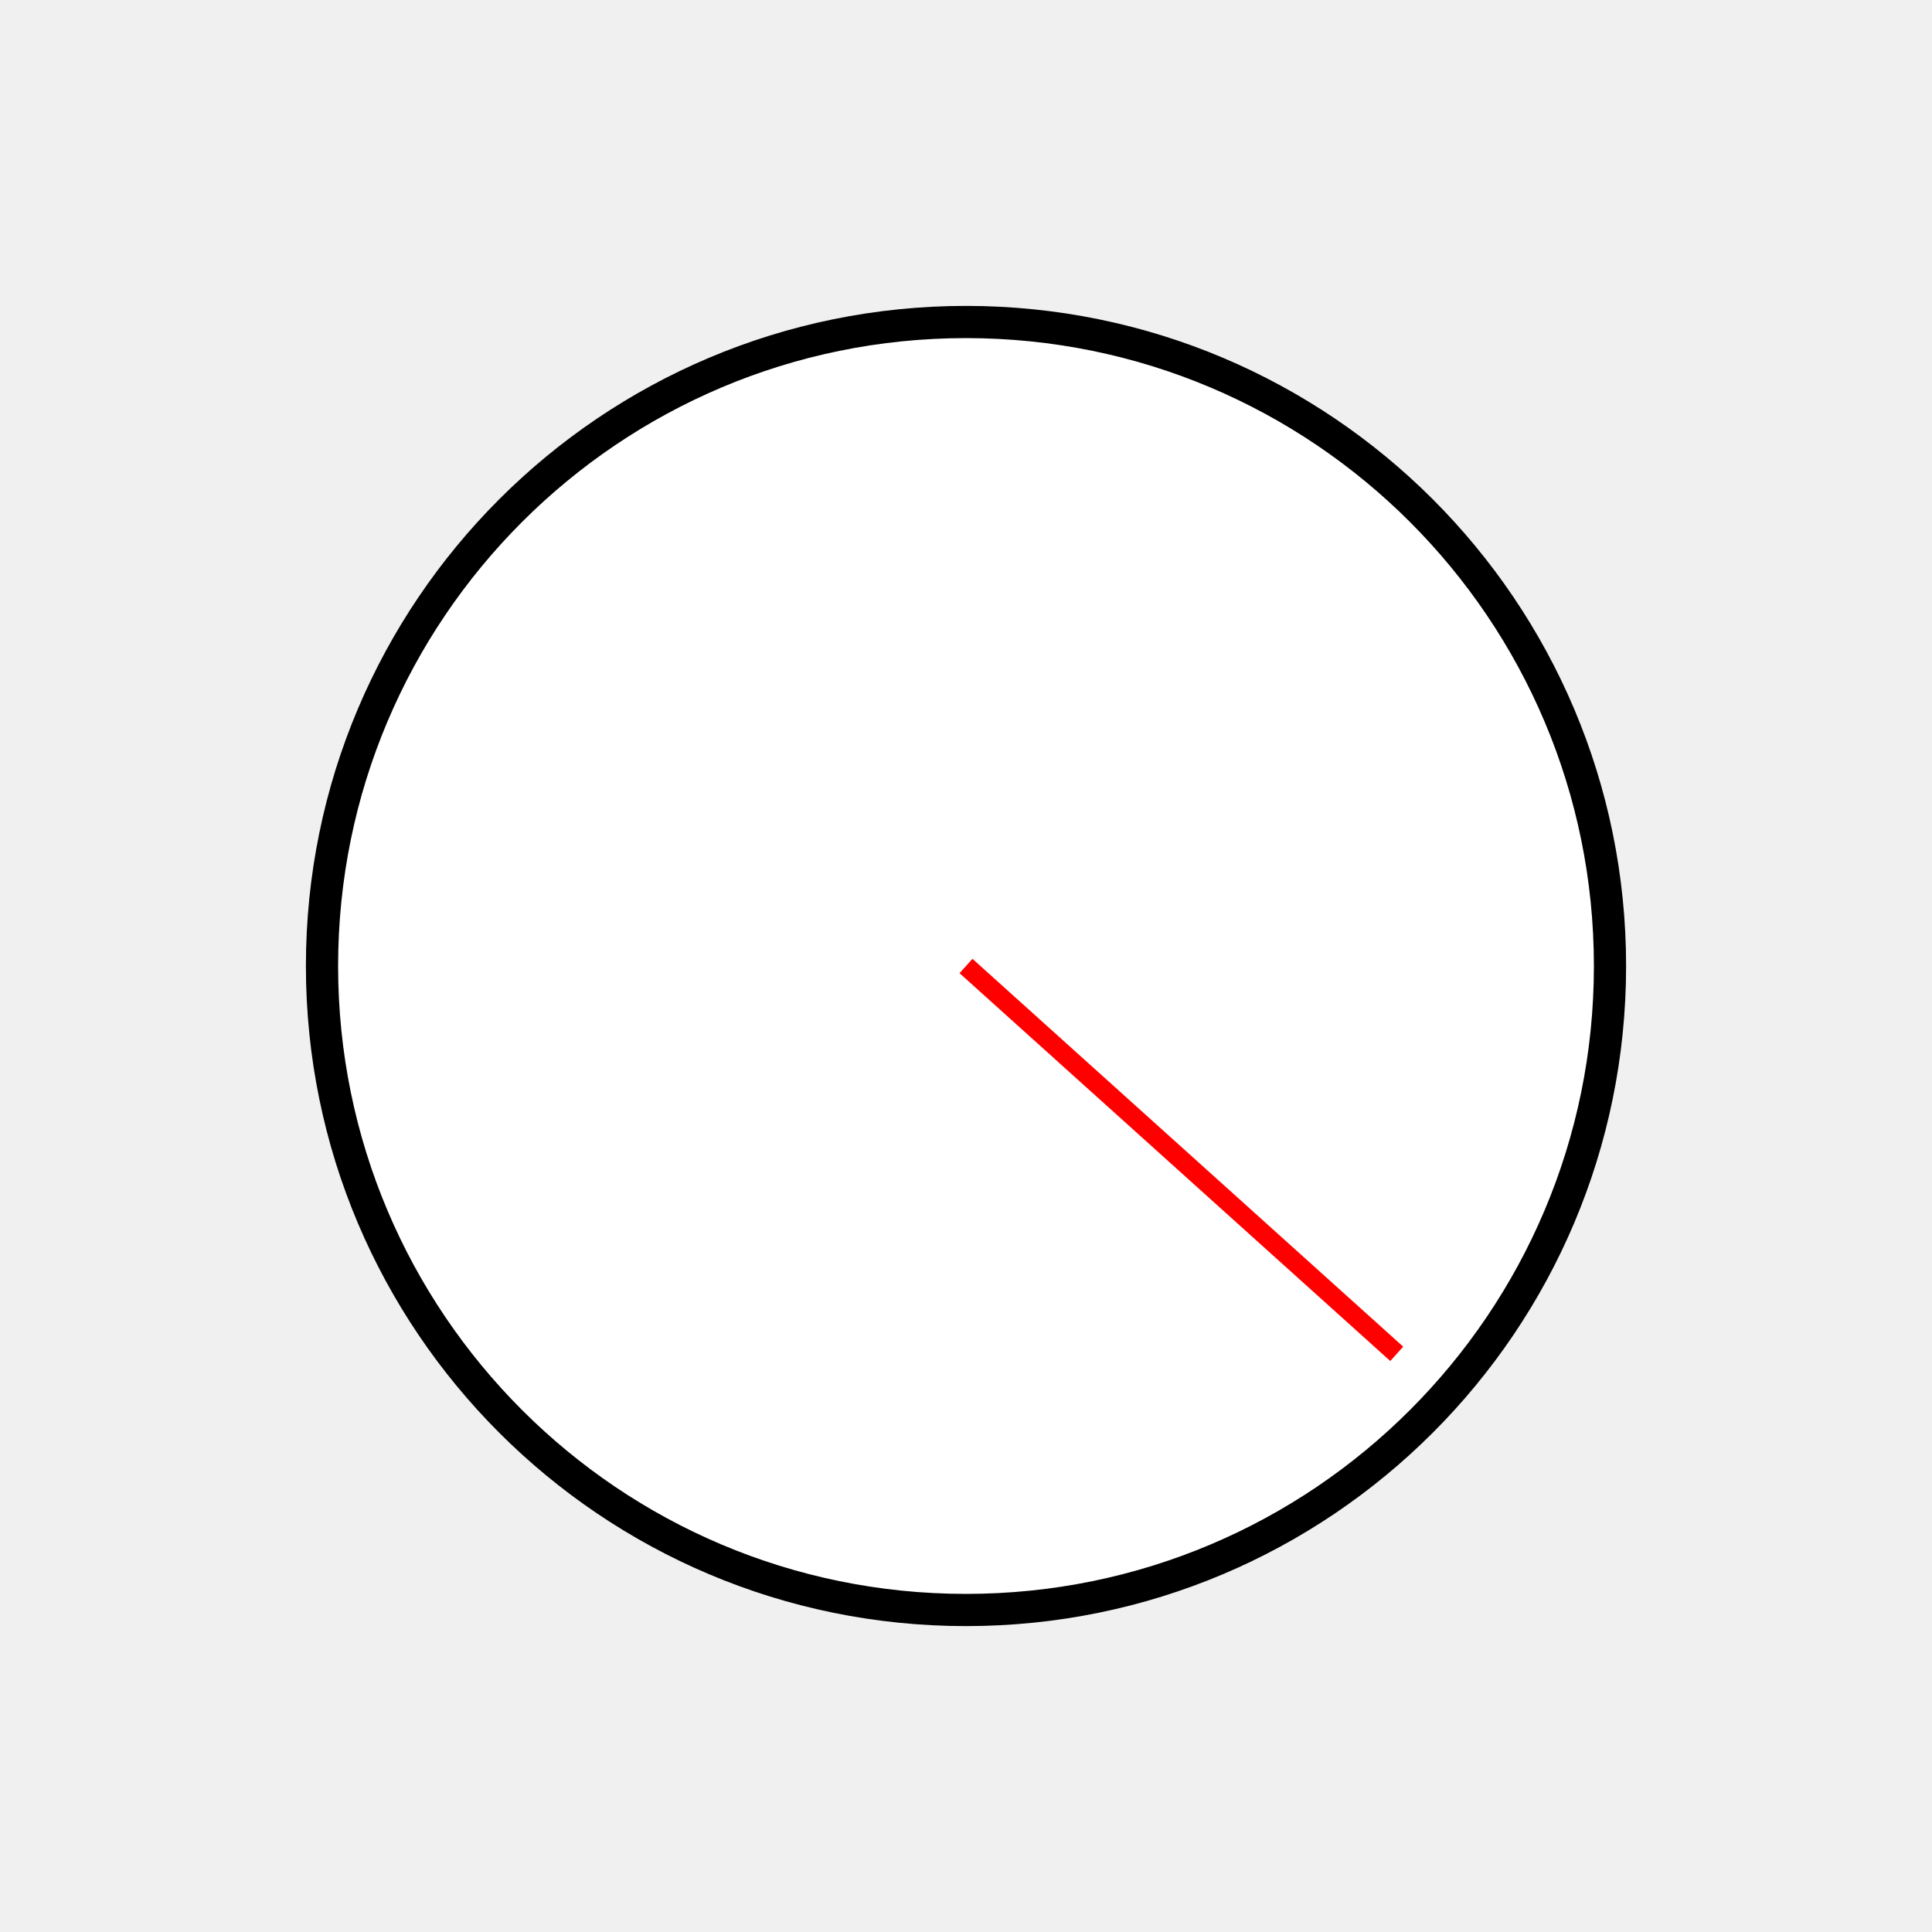
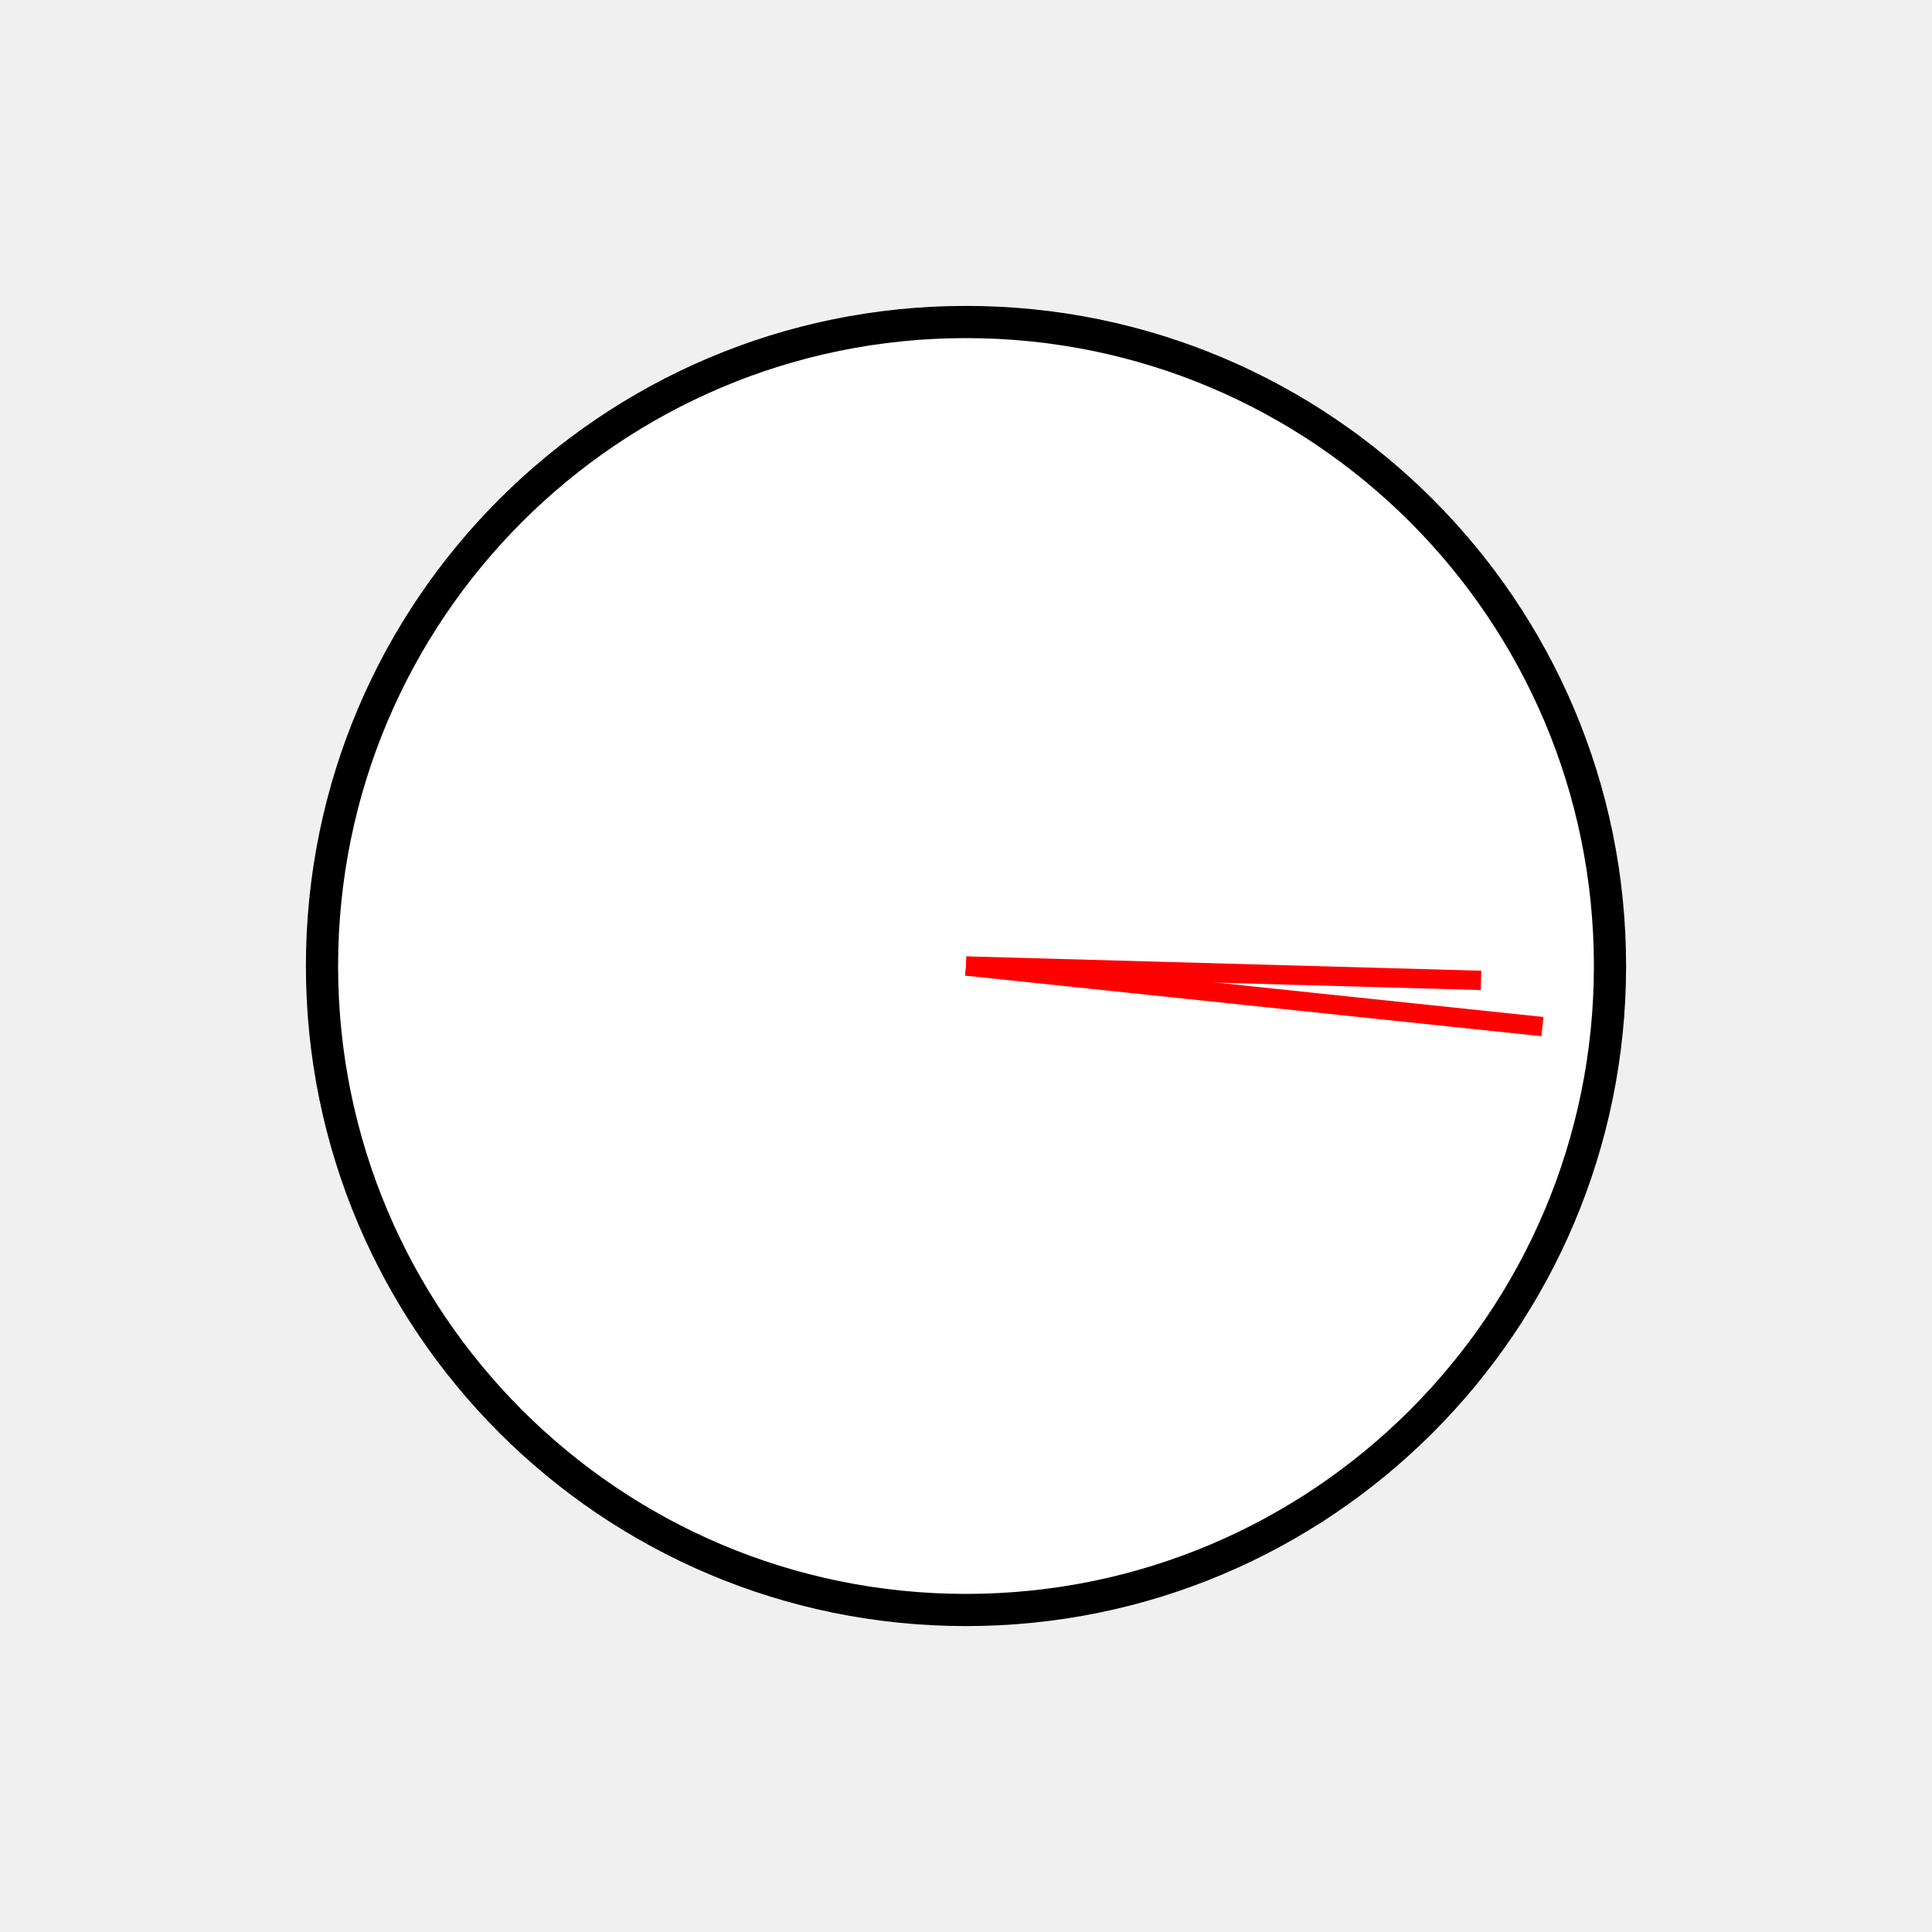
<svg xmlns="http://www.w3.org/2000/svg" width="100%" height="100%" viewBox="0 0 300 300" version="2.0">
  <circle cx="150" cy="150" r="100" style="fill:#fff;stroke:#000;stroke-width:5px;" />
-   <line x1="150" y1="150" x2="216.883" y2="210.222" style="fill:none;stroke:#f00;stroke-width:3px;" />
+   <line x1="150" y1="150" x2="239.507" y2="159.408" style="fill:none;stroke:#f00;stroke-width:3px;" />
+   <line x1="150" y1="150" x2="229.969" y2="152.234" style="fill:none;stroke:#f00;stroke-width:3px;" />
</svg>
